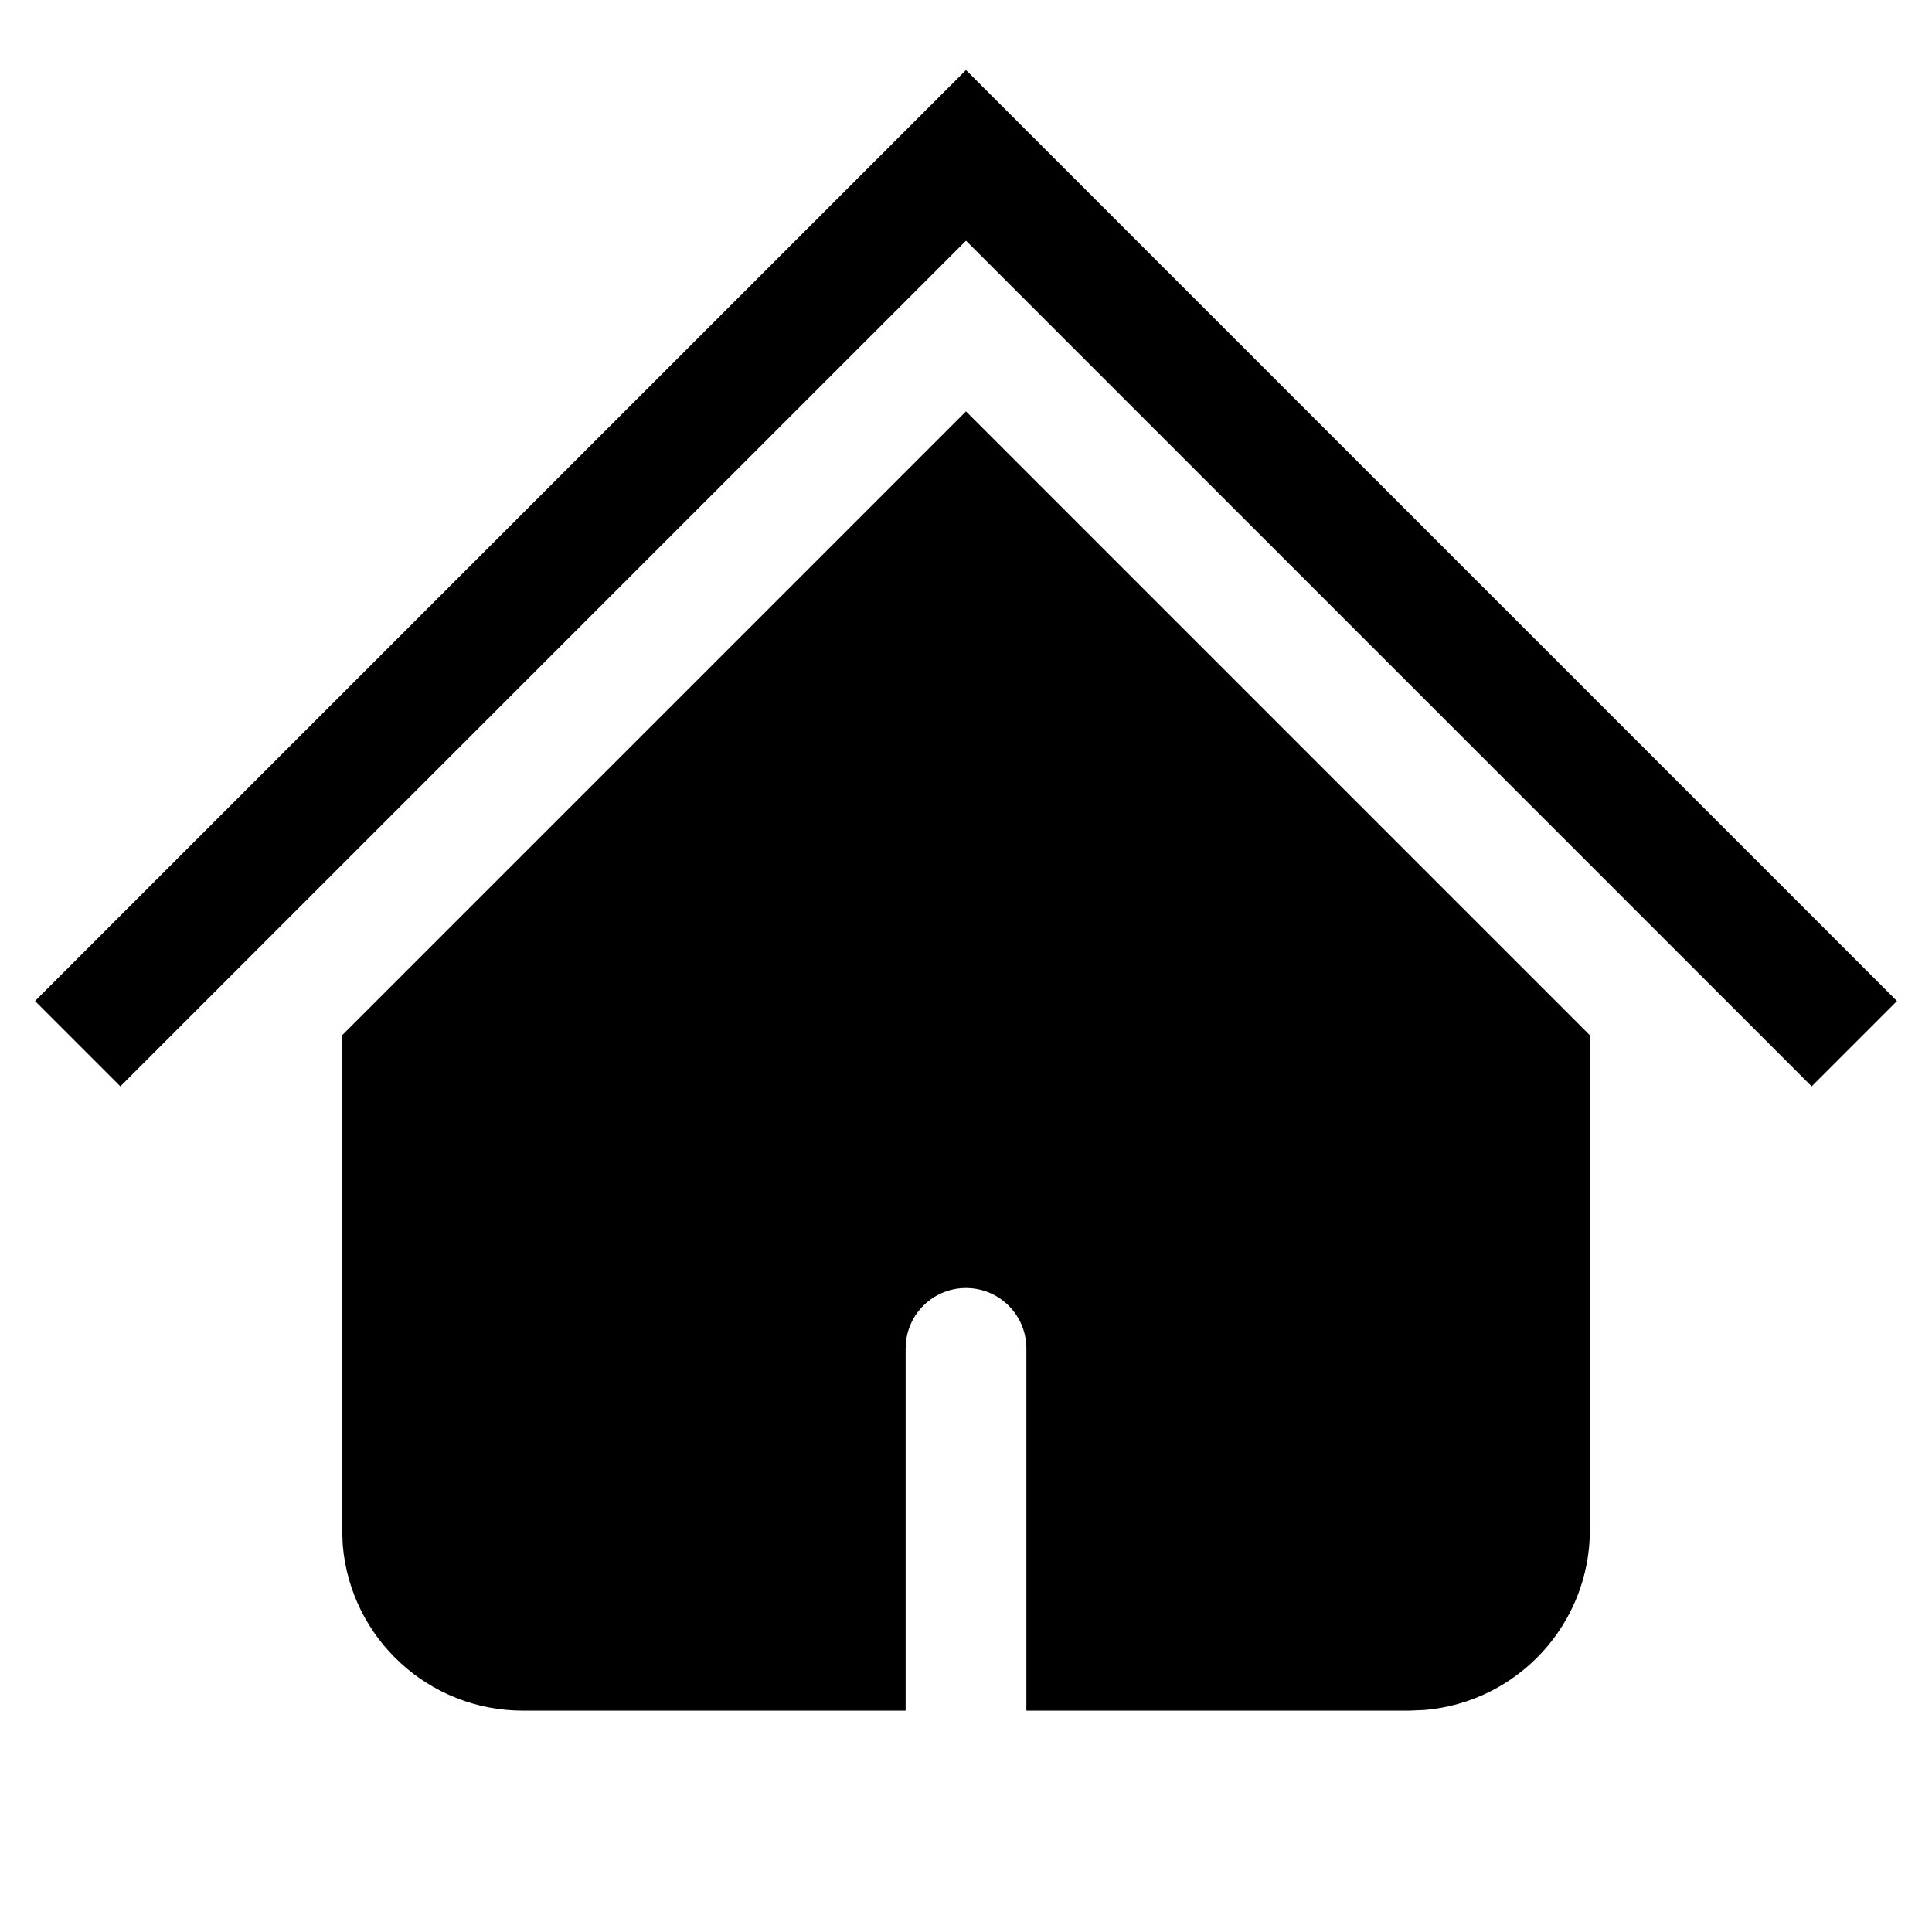
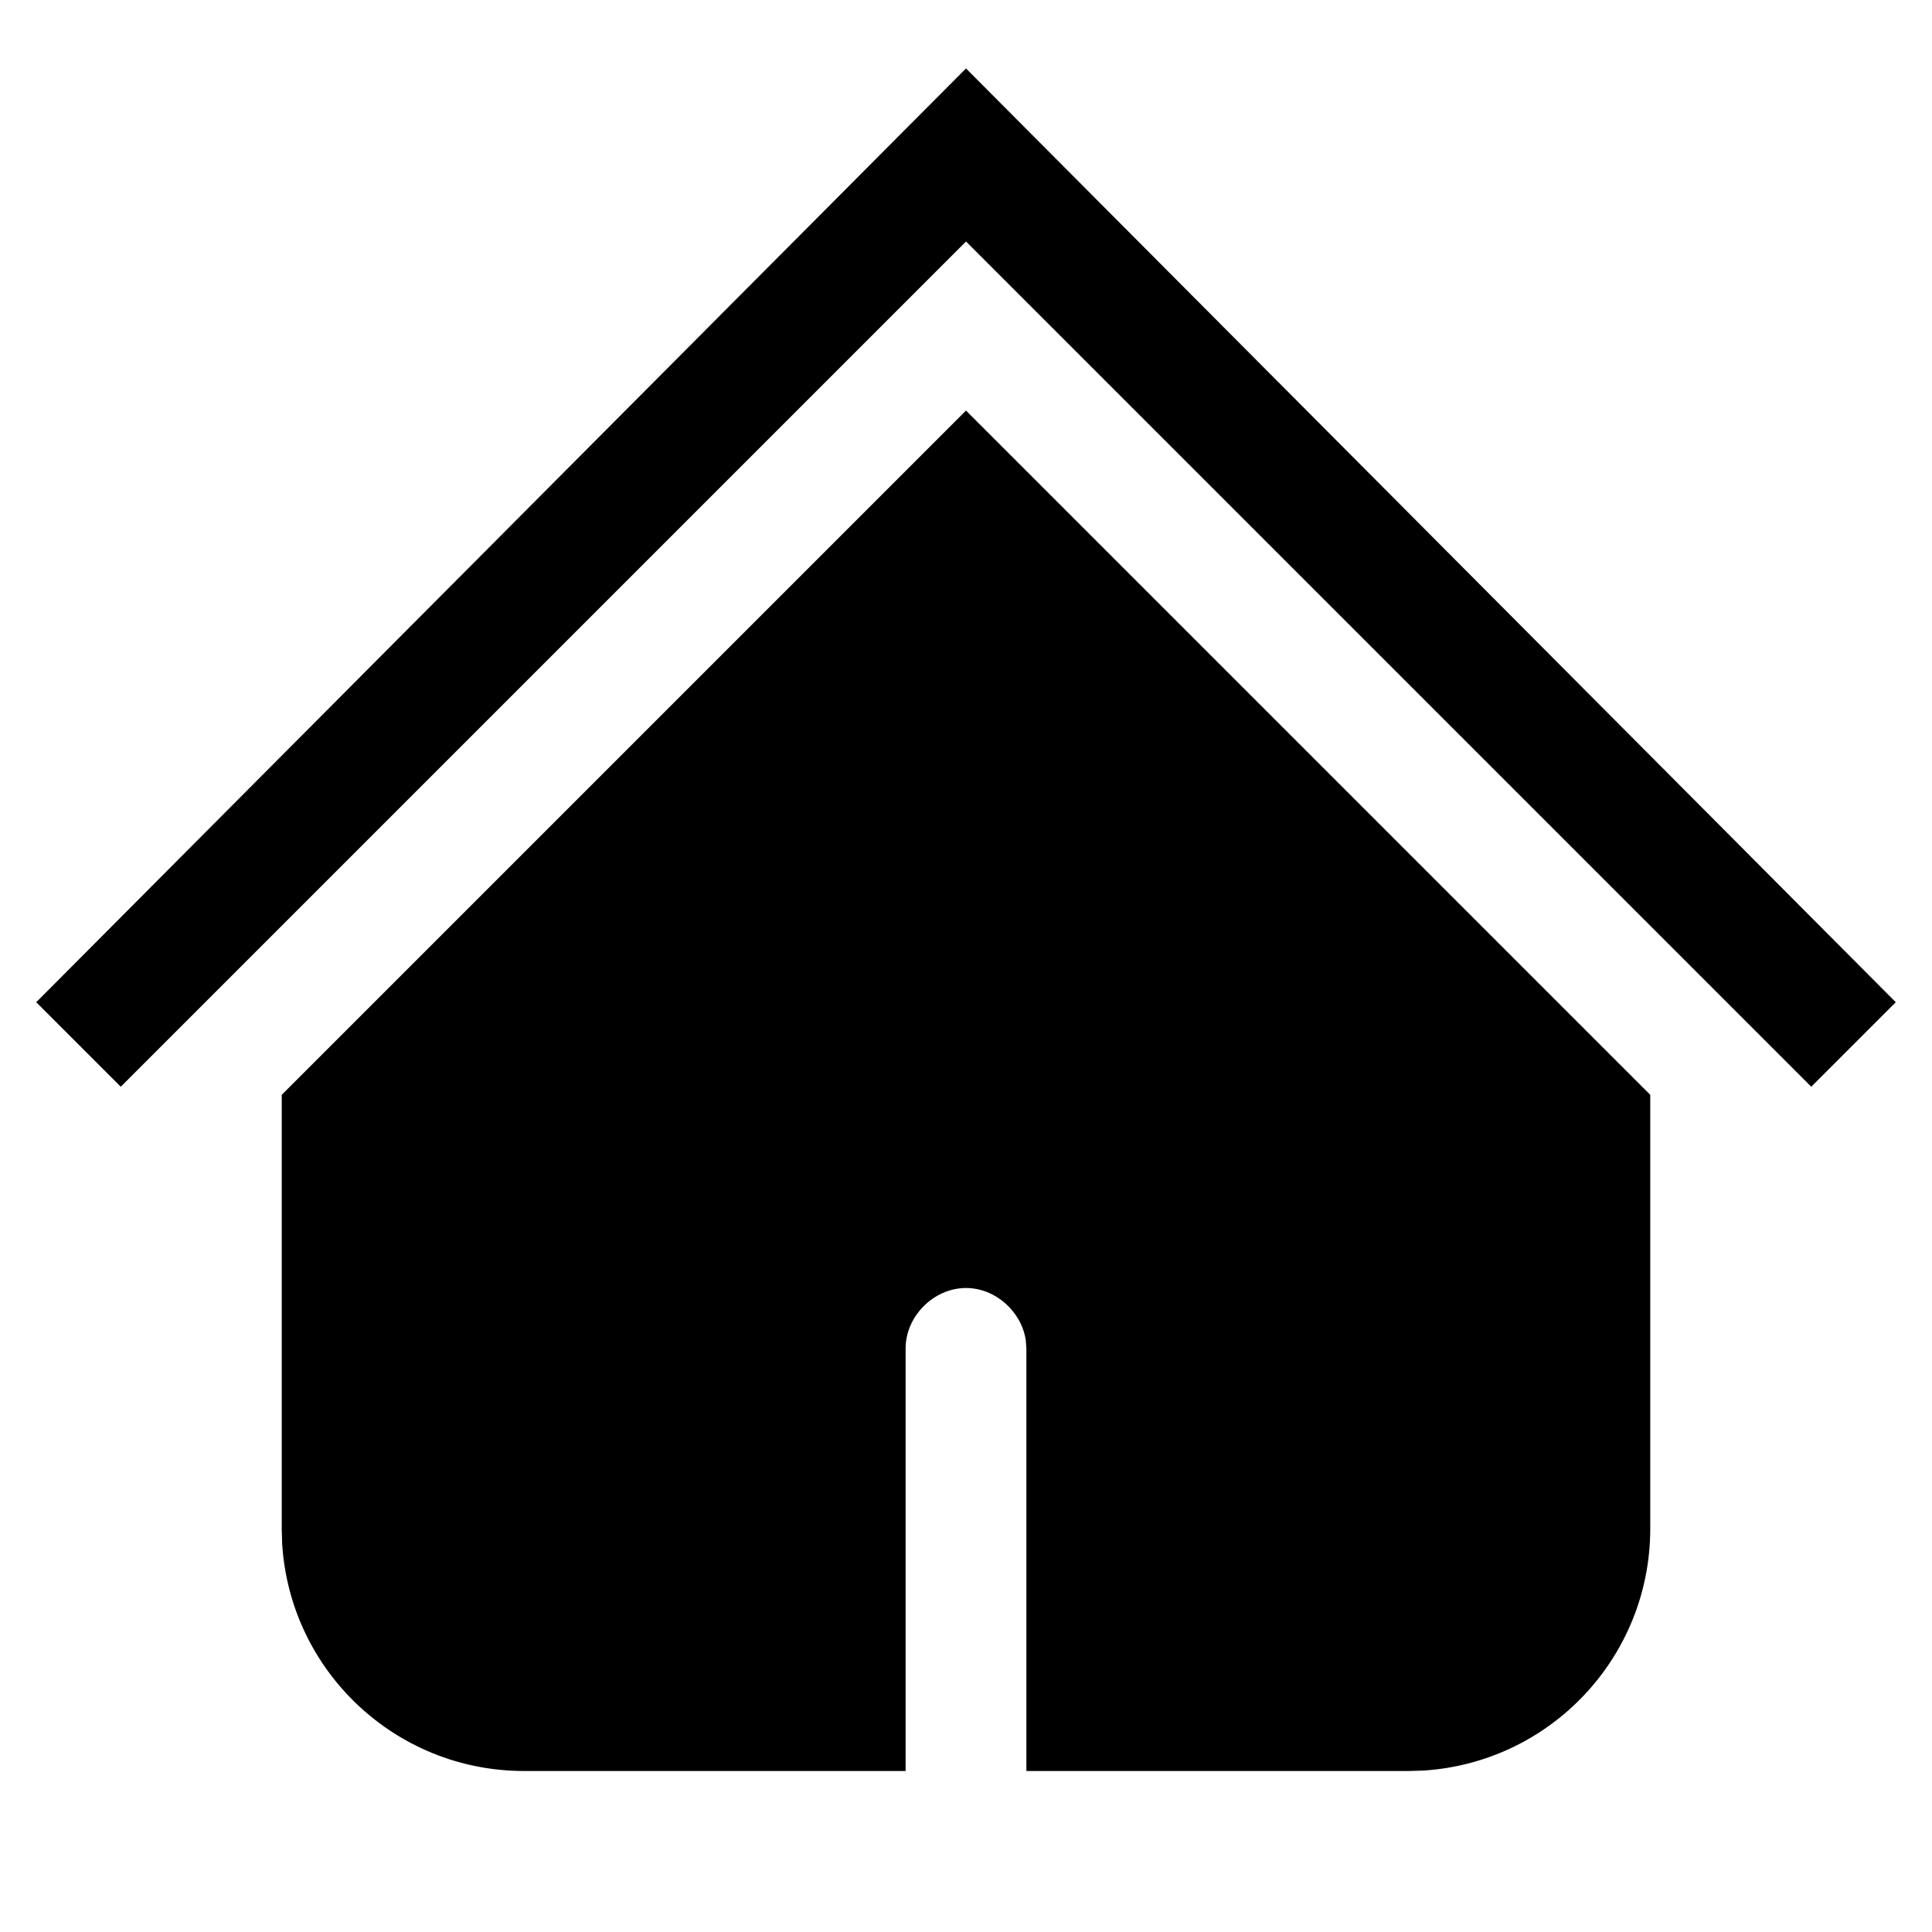
<svg xmlns="http://www.w3.org/2000/svg" width="24" height="24">
-   <path d="M12 5.11l7.75 7.75V19a2.245 2.245 0 01-2.052 2.242l-.198.008h-4.75v-4.5a.75.75 0 00-1.493-.102l-.007.102v4.5H6.5a2.245 2.245 0 01-2.242-2.052L4.25 19v-6.14L12 5.11zm0-4.24l11.565 11.565-1.06 1.06L12 2.99 1.495 13.495l-1.06-1.06L12 .87z" fill="#000" fill-rule="evenodd" />
+   <path d="M12 .85L.45 12.45 1.5 13.5 12 3l10.5 10.5 1.05-1.05L12 .85zM3.5 13.6V19l.005.176A3.01 3.01 0 006.5 22h4.75v-5.25c0-.4.35-.75.75-.75.367 0 .691.294.743.651l.007.099V22h4.75l.176-.005A3.01 3.01 0 0020.5 19v-5.4L12 5.1l-8.5 8.5z" fill="#000" fill-rule="evenodd" />
</svg>
